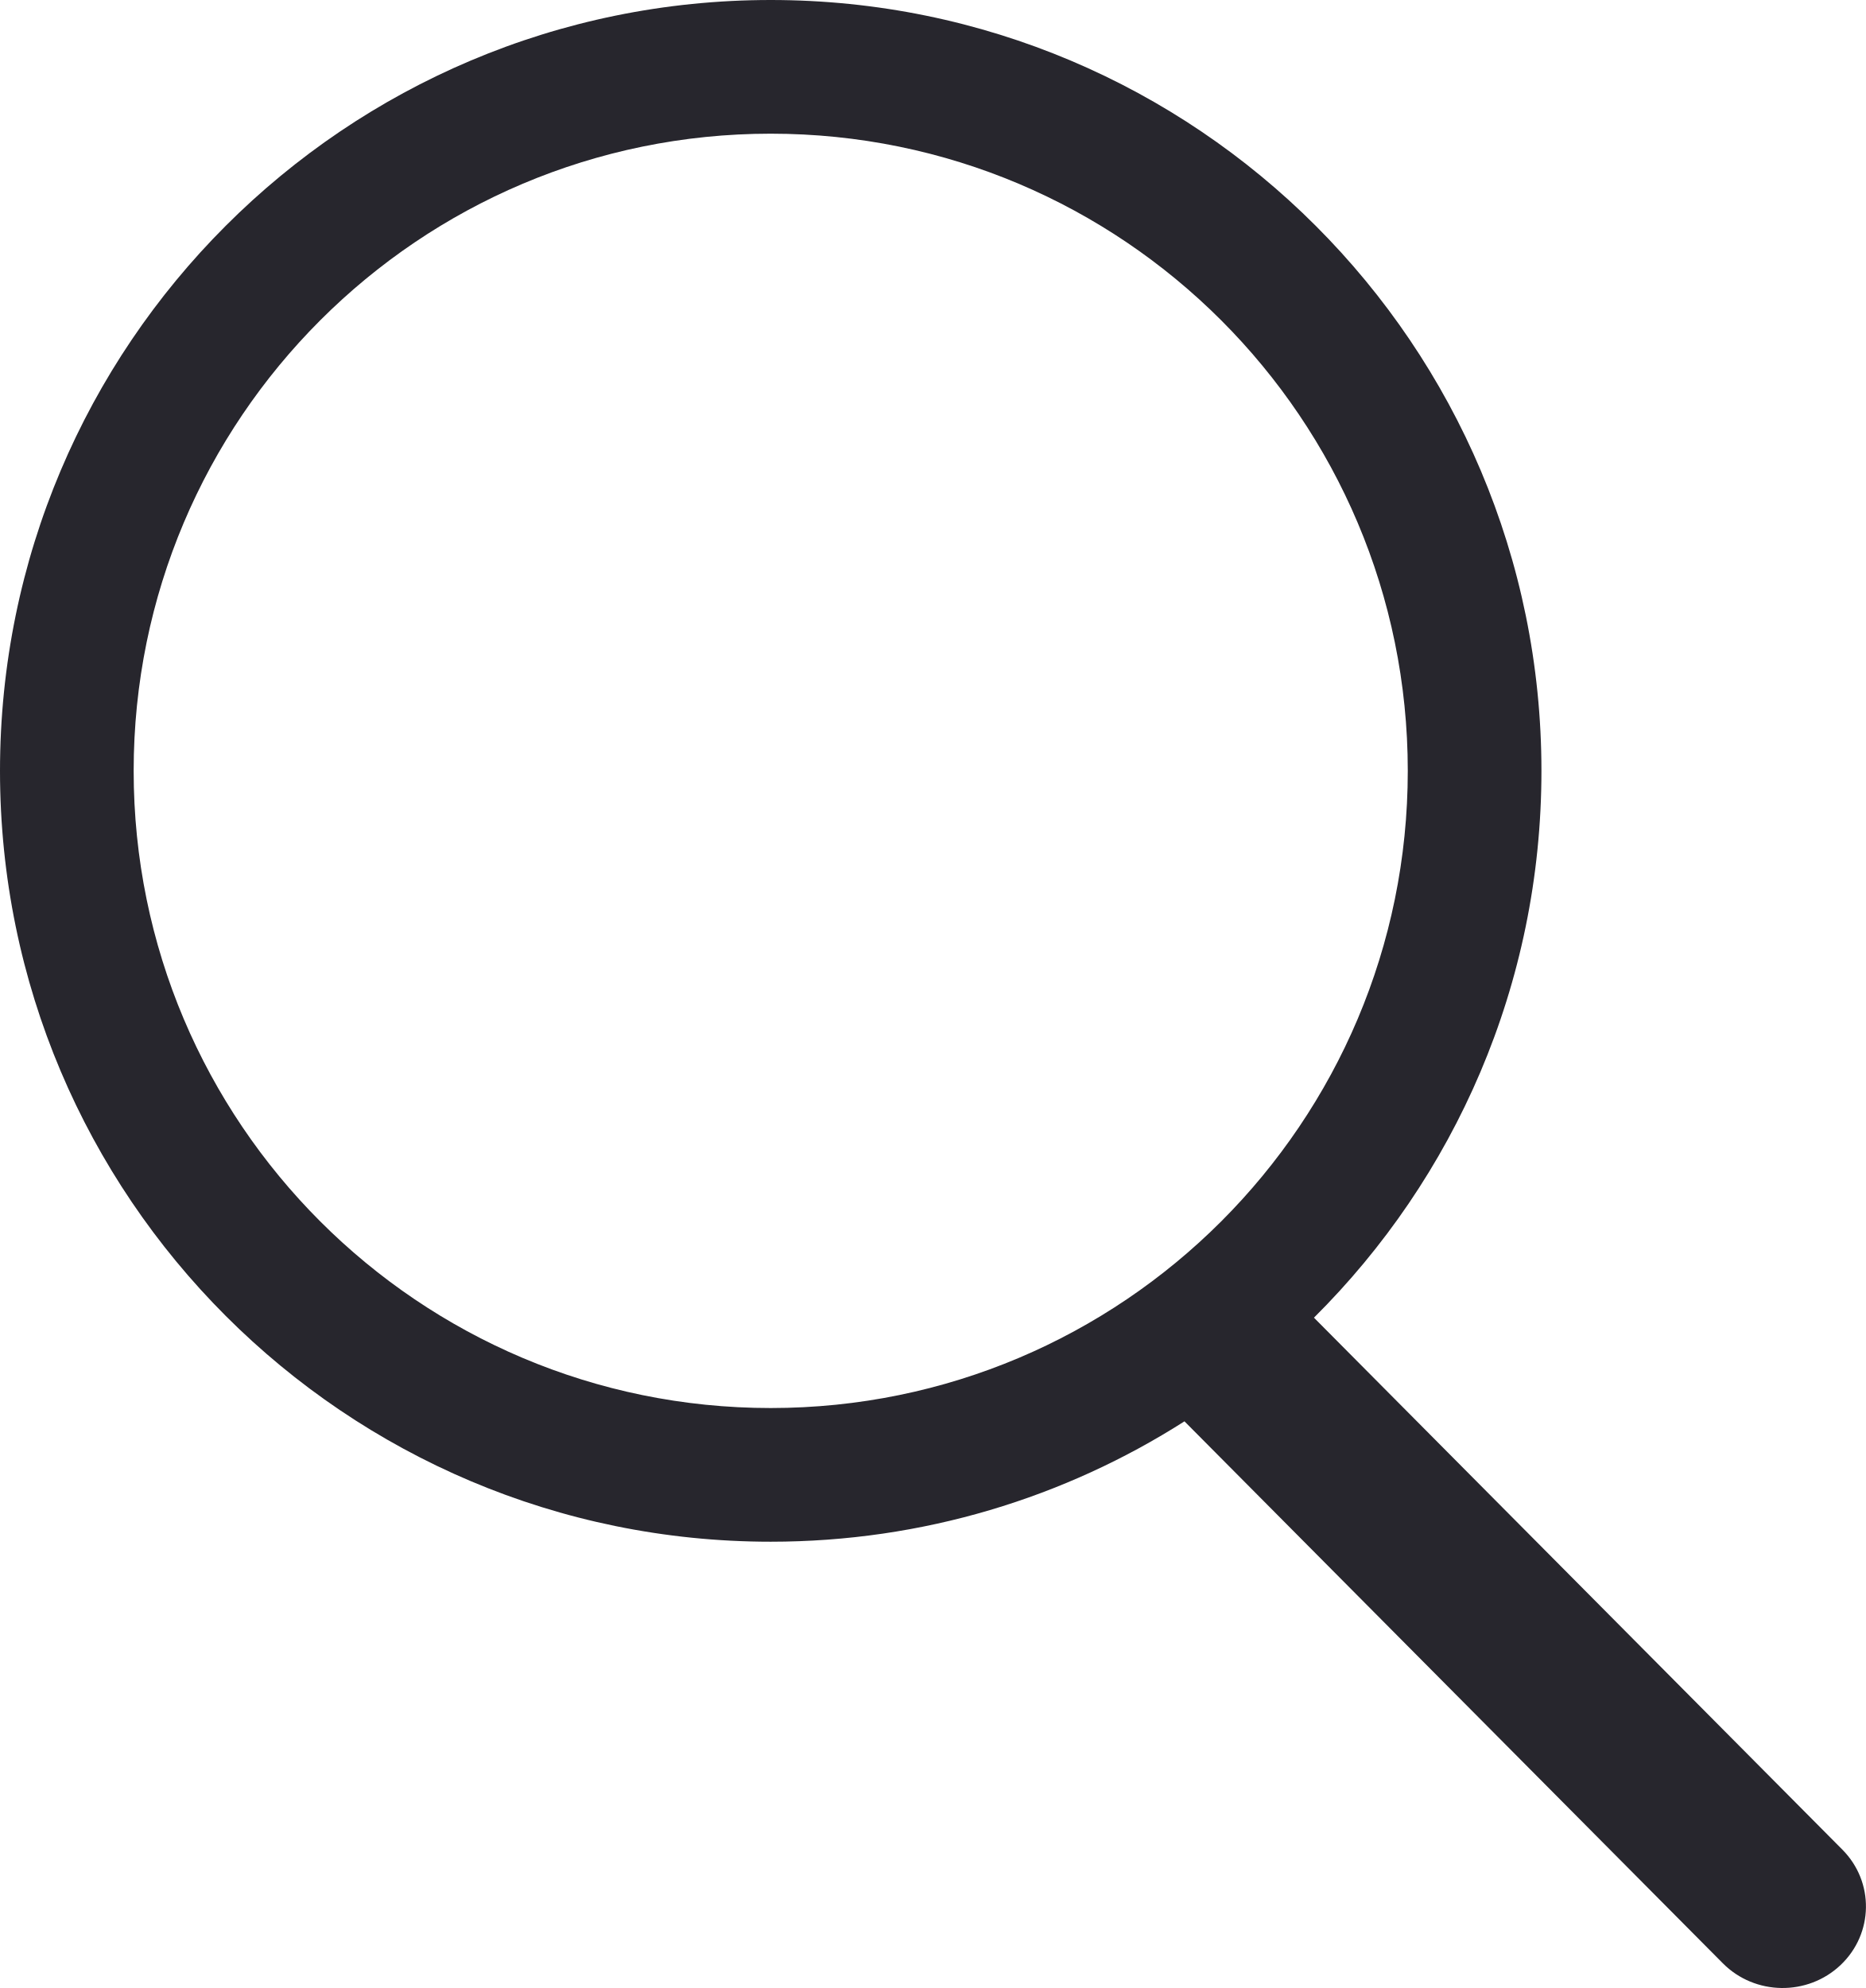
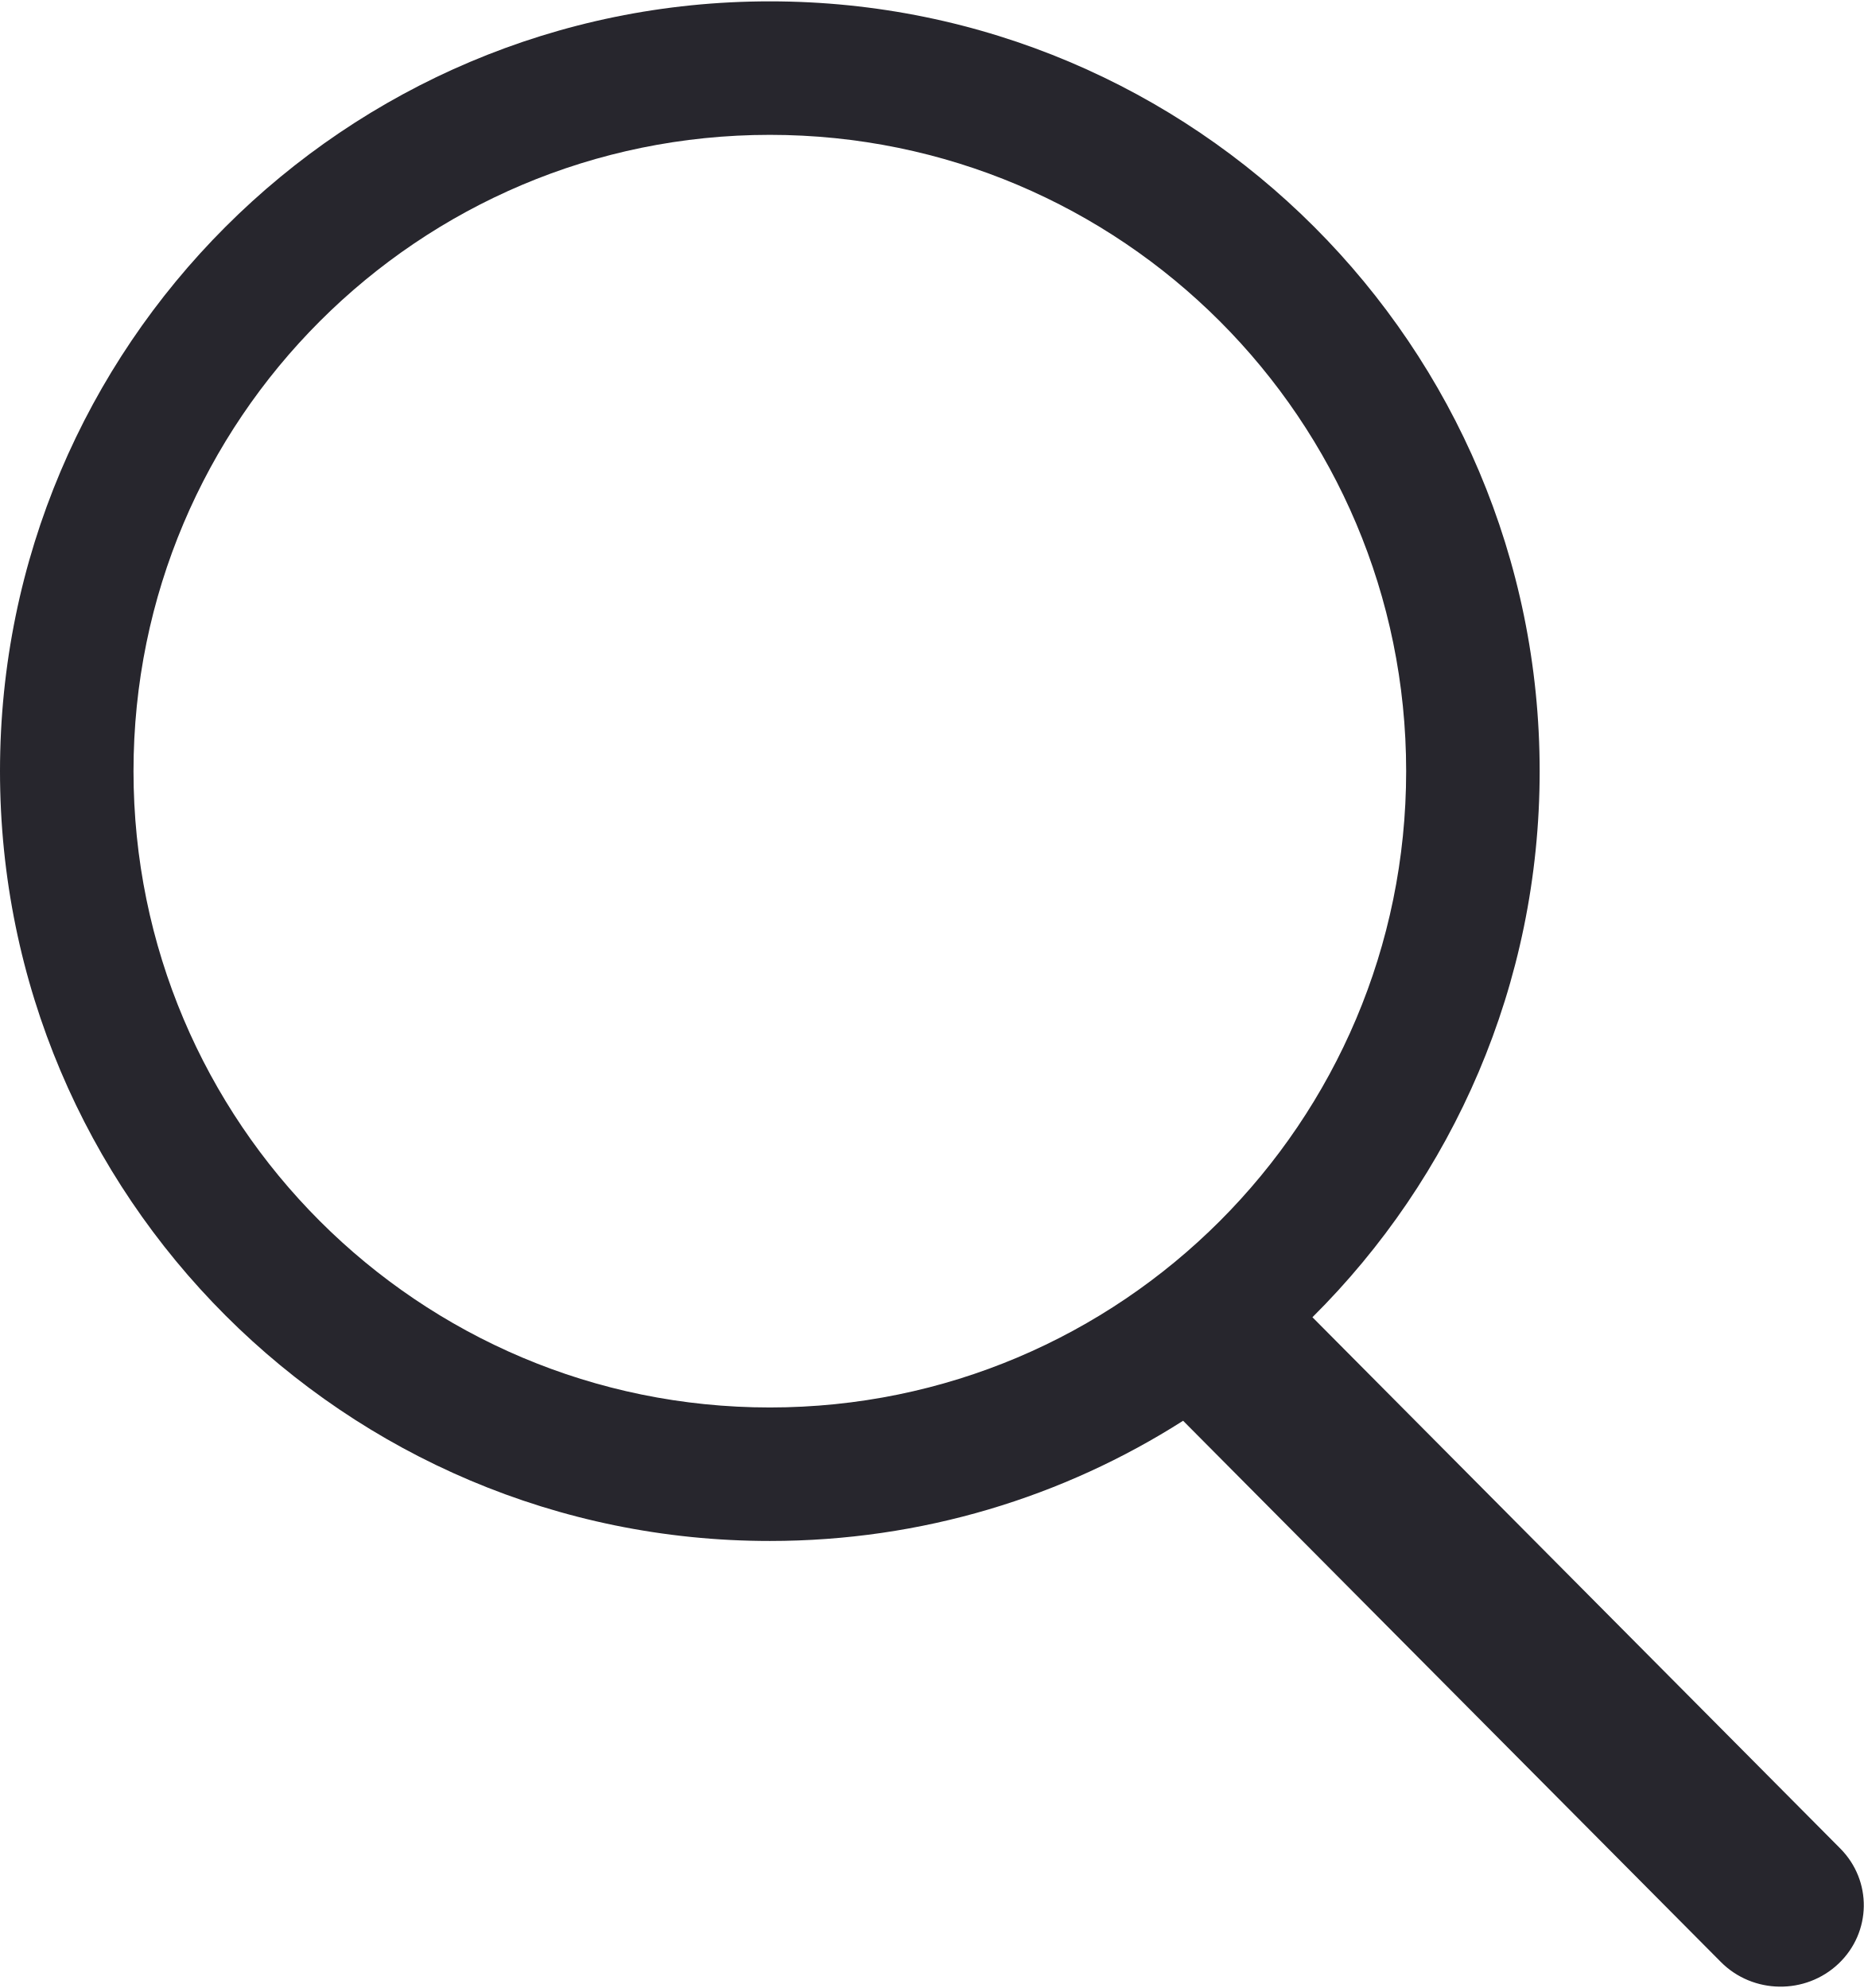
- <svg xmlns="http://www.w3.org/2000/svg" width="46" height="49" viewBox="0 0 46 49" fill="none">
+ <svg xmlns="http://www.w3.org/2000/svg" width="45" height="48" viewBox="0 0 46 49" fill="none">
  <path fill-rule="evenodd" clip-rule="evenodd" d="M32.392 32.478C35.855 29.037 38 24.269 38 19C38 8.507 29.493 0 19 0C8.507 0 0 8.507 0 19C0 29.493 8.507 38 19 38C22.754 38 26.253 36.911 29.2 35.033L42.472 48.391C43.263 49.187 44.563 49.205 45.377 48.432C46.191 47.658 46.21 46.386 45.419 45.59L32.392 32.478ZM19 34.705C10.326 34.705 3.295 27.674 3.295 19C3.295 10.326 10.326 3.295 19 3.295C27.674 3.295 34.705 10.326 34.705 19C34.705 27.674 27.674 34.705 19 34.705Z" fill="#27262D" />
</svg>
